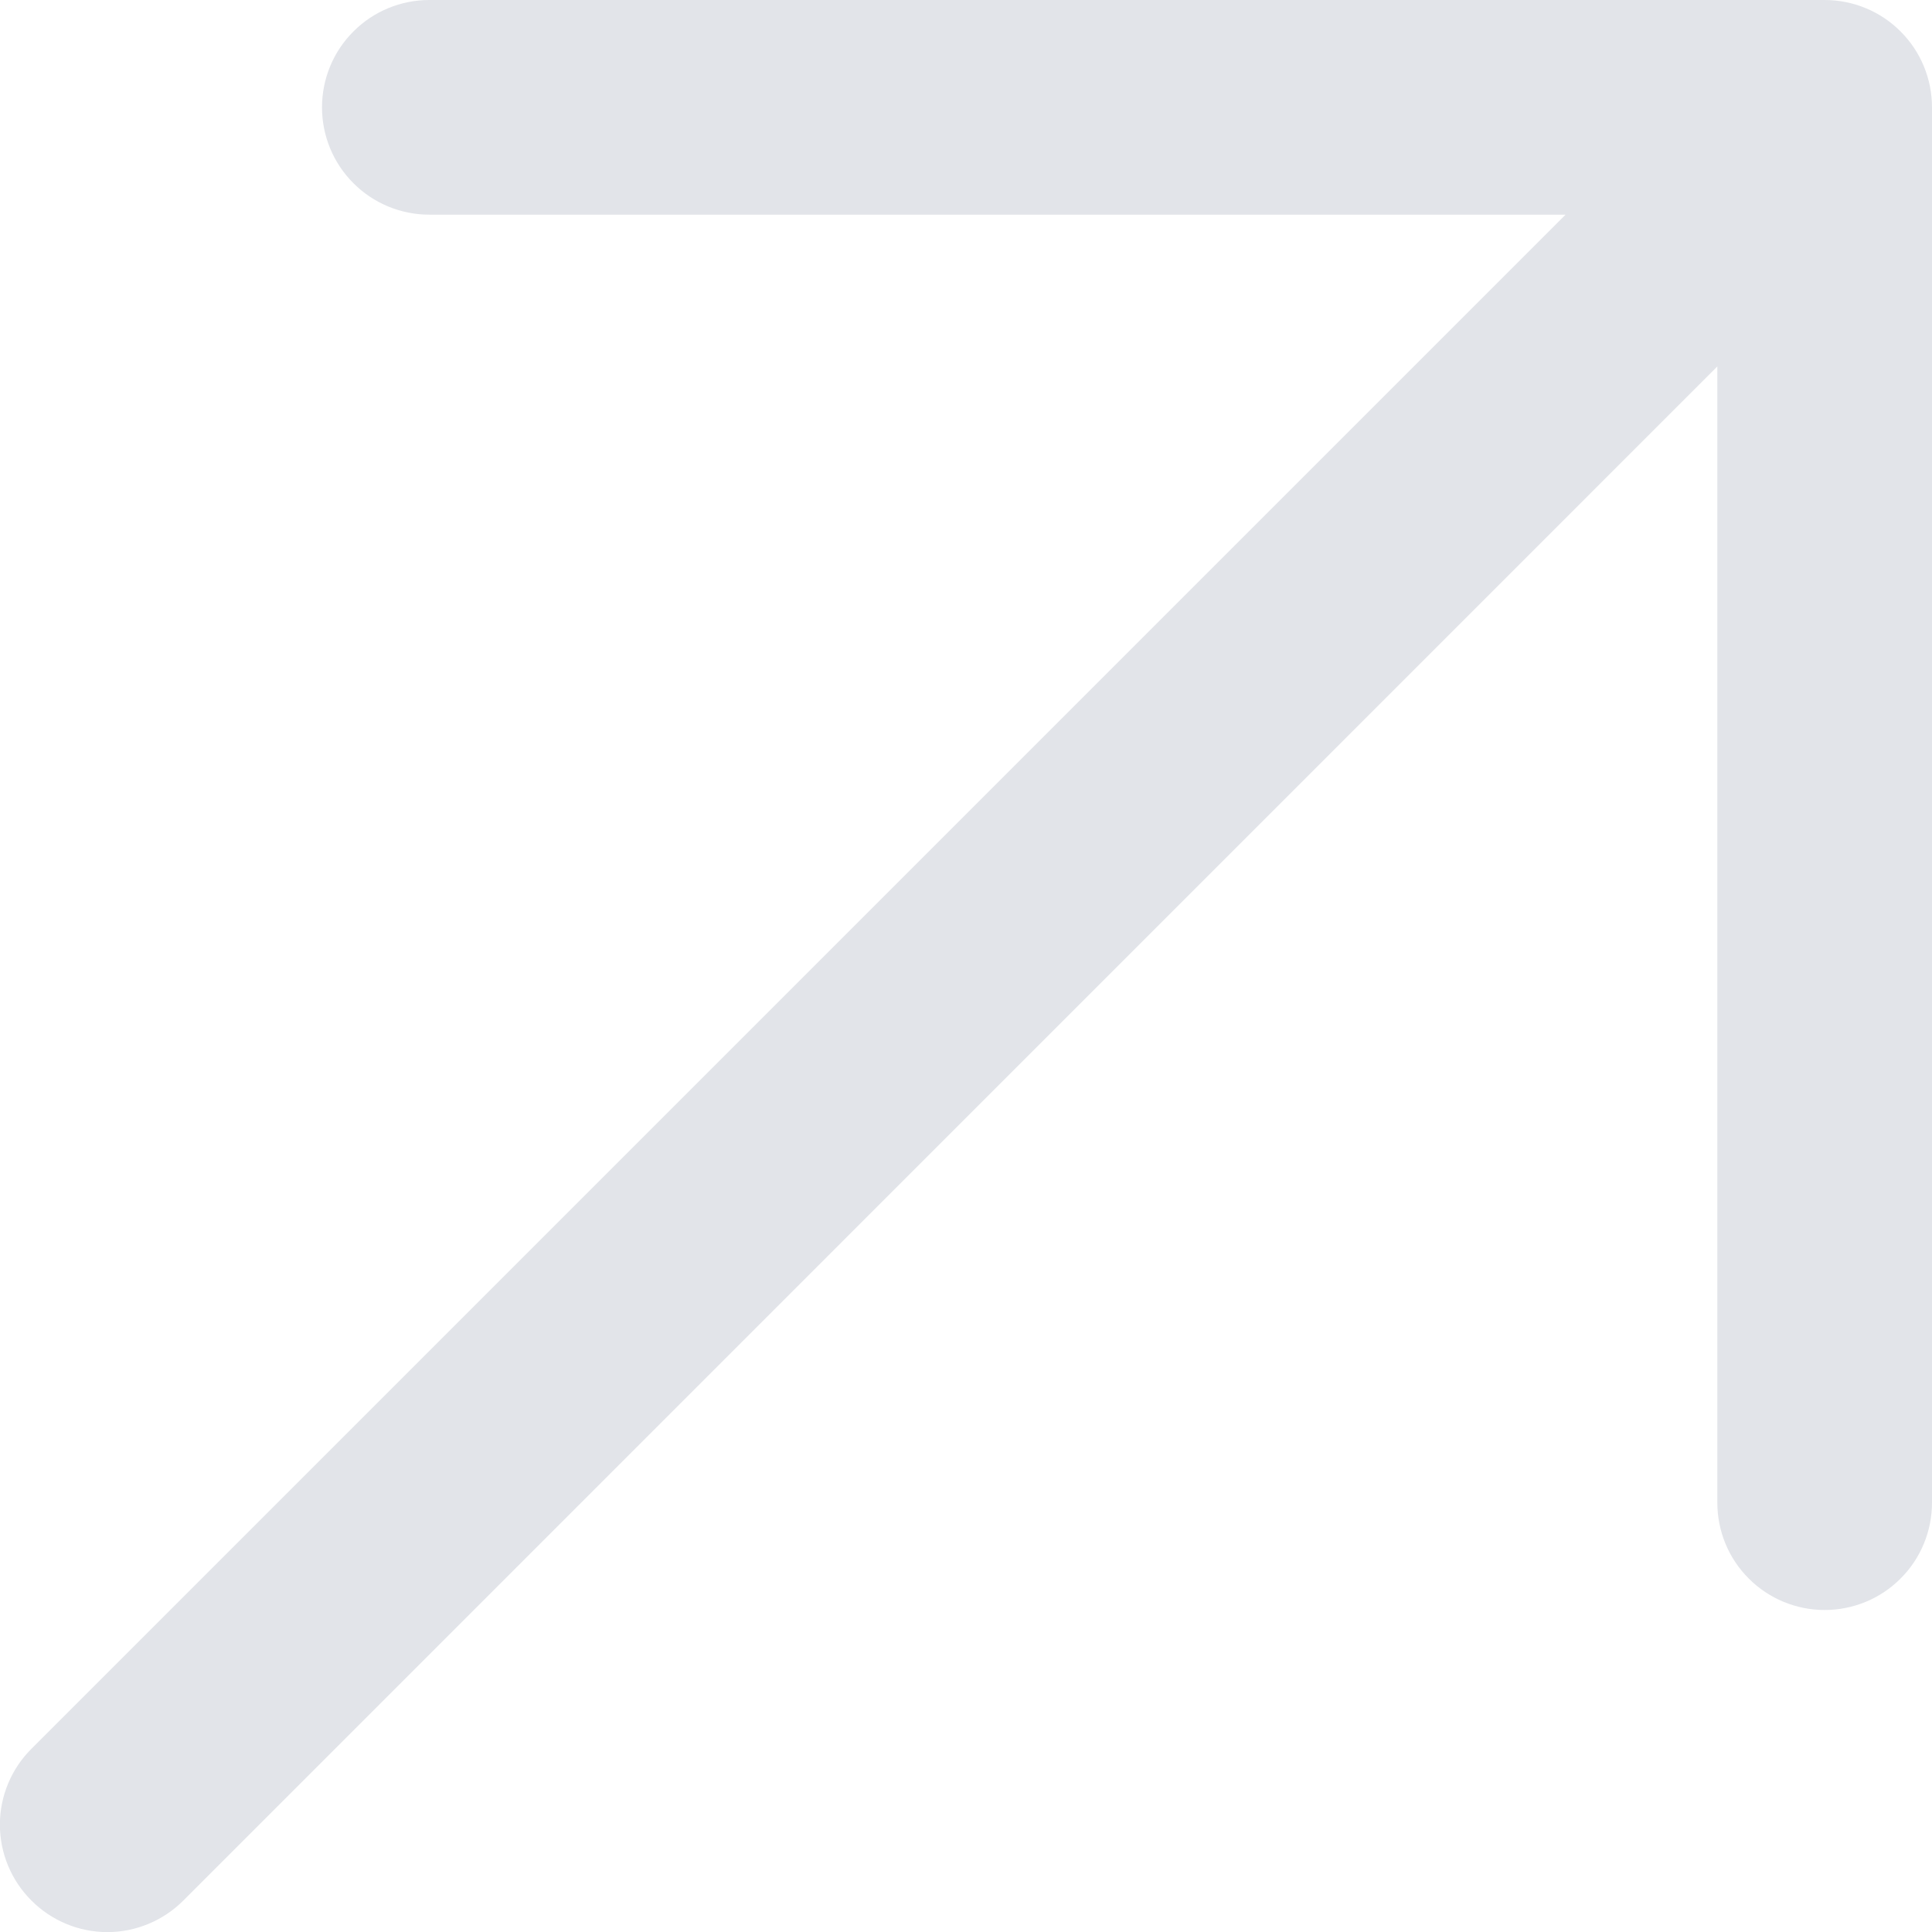
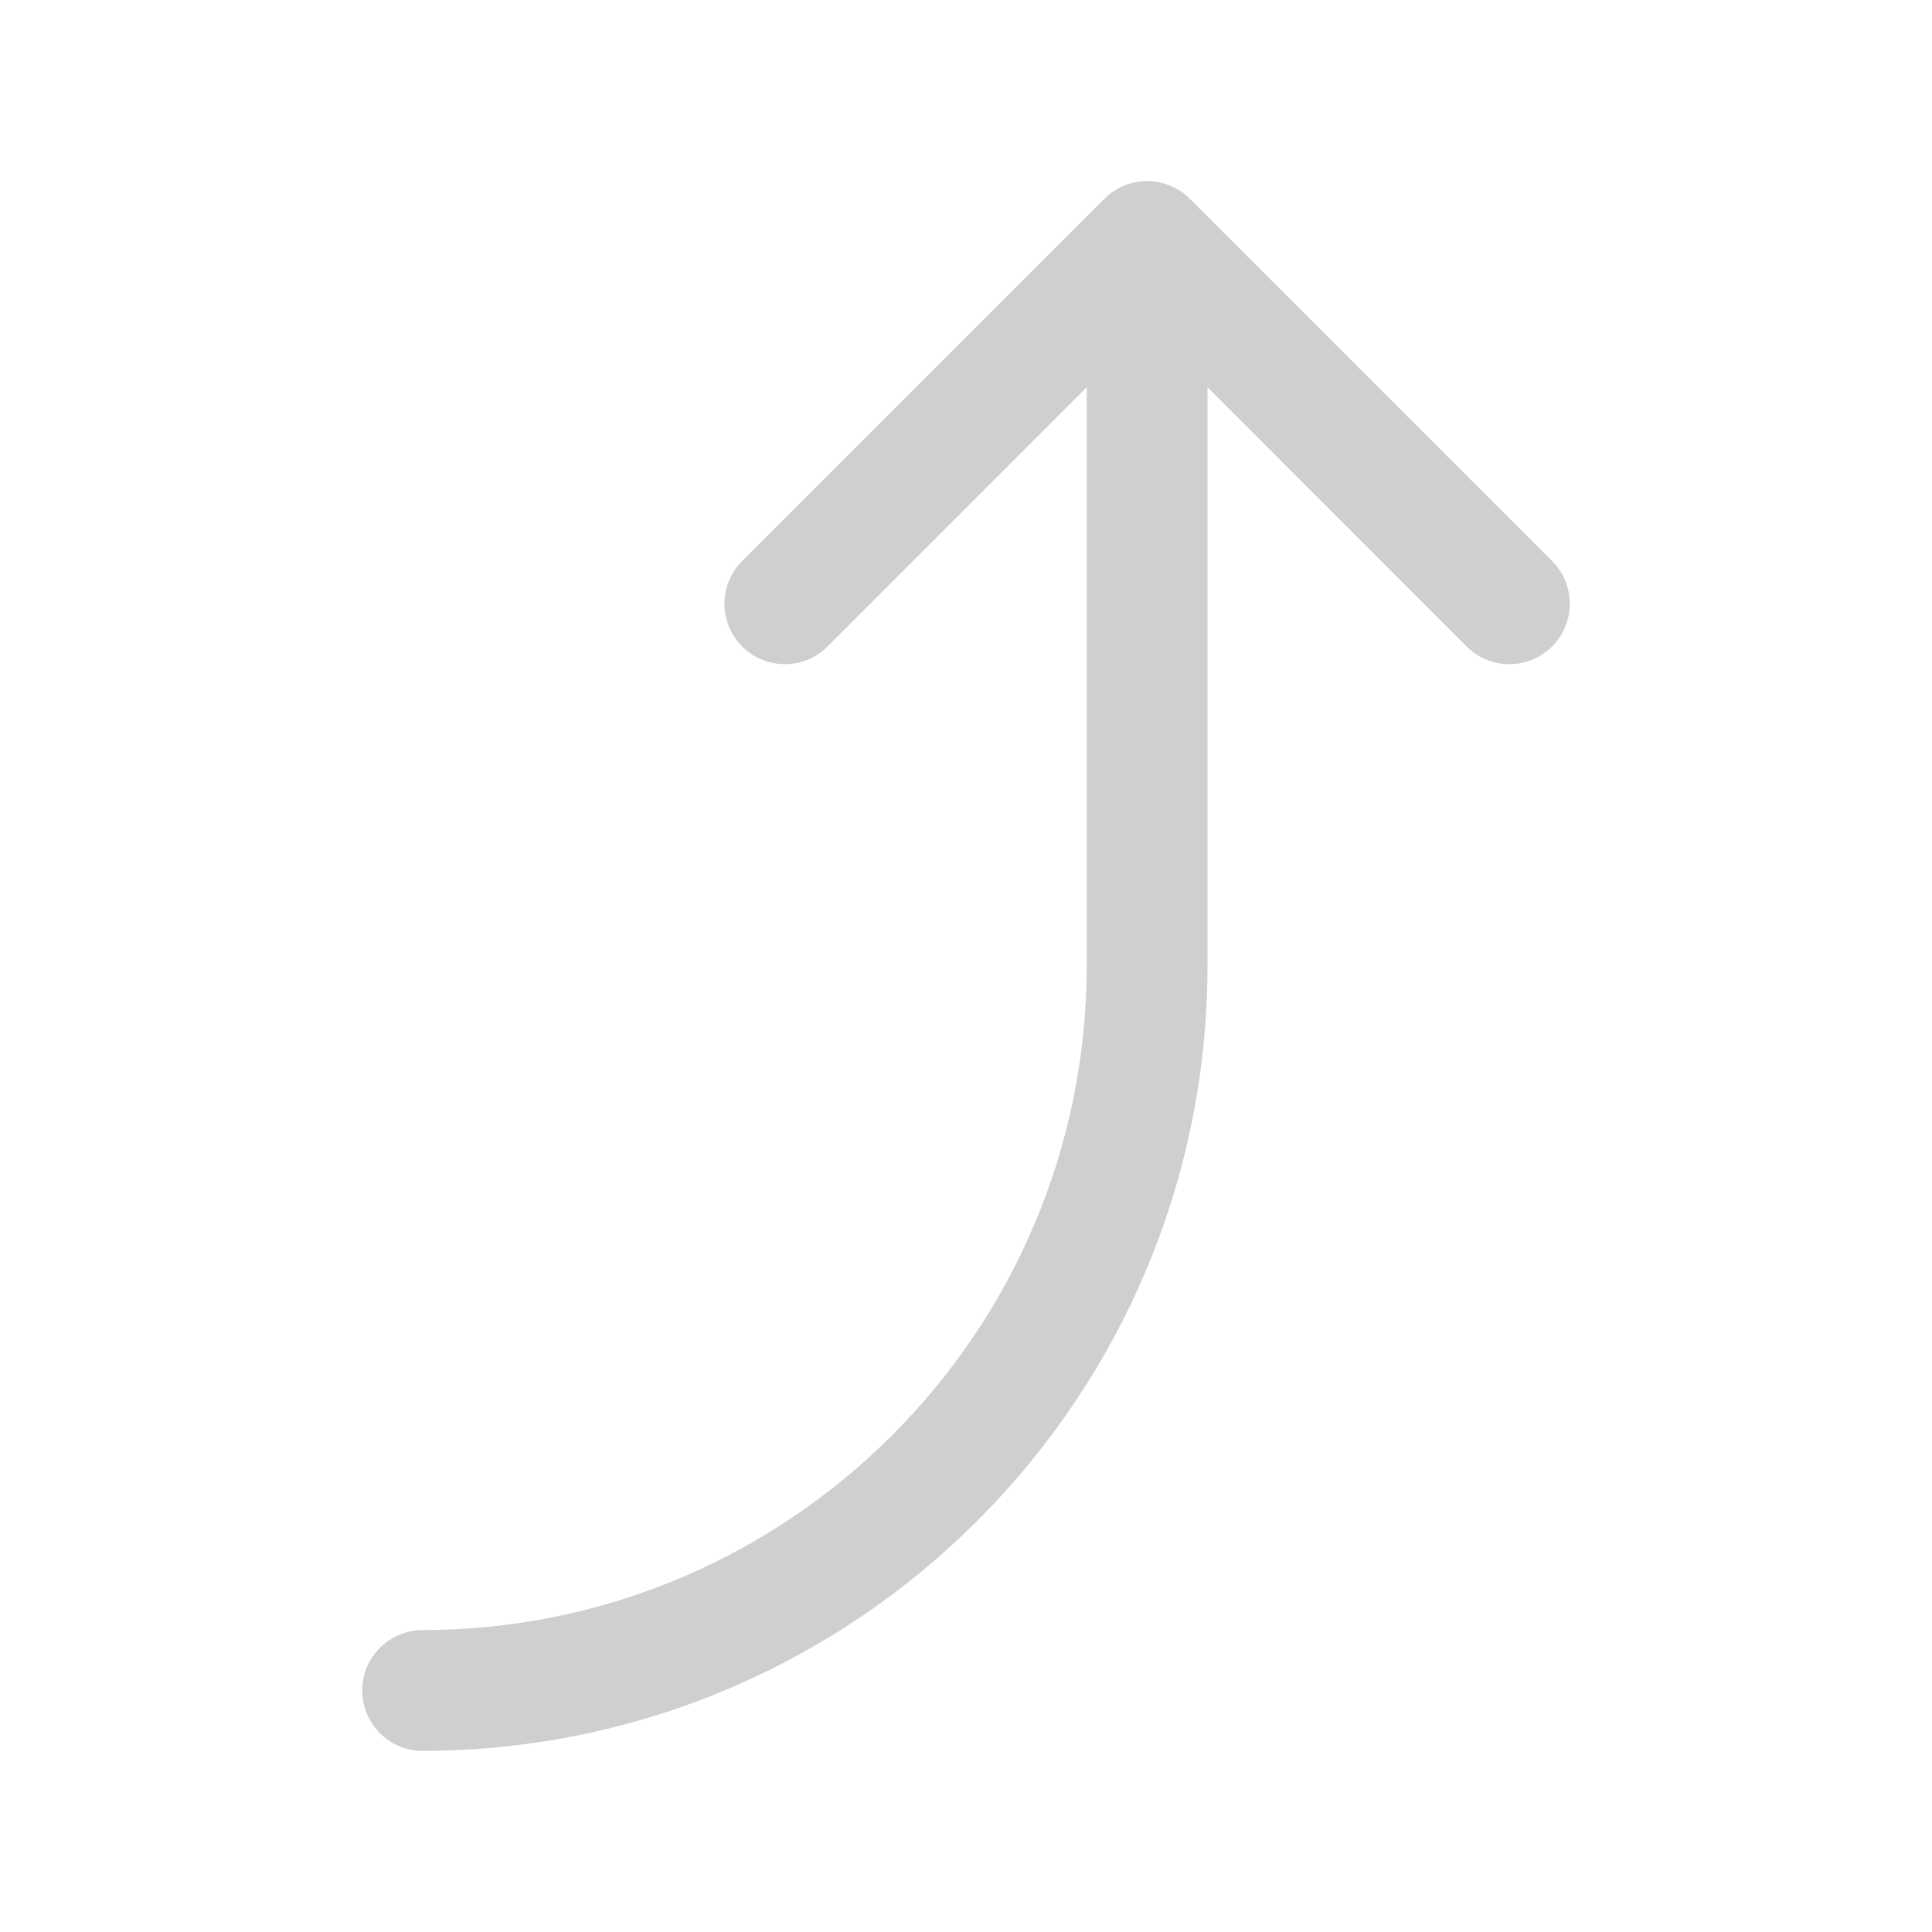
- <svg xmlns="http://www.w3.org/2000/svg" width="18" height="18" viewBox="0 0 18 18" fill="none">
-   <path d="M18 1V14C18 14.265 17.895 14.52 17.707 14.707C17.52 14.895 17.265 15 17 15C16.735 15 16.48 14.895 16.293 14.707C16.105 14.52 16 14.265 16 14V3.414L1.708 17.707C1.52 17.895 1.265 18.001 1 18.001C0.735 18.001 0.48 17.895 0.293 17.707C0.105 17.52 -0.001 17.265 -0.001 17C-0.001 16.735 0.105 16.48 0.293 16.293L14.586 2H4C3.735 2 3.48 1.895 3.293 1.707C3.105 1.52 3 1.265 3 1C3 0.735 3.105 0.48 3.293 0.293C3.48 0.105 3.735 0 4 0H17C17.265 0 17.52 0.105 17.707 0.293C17.895 0.48 18 0.735 18 1Z" fill="#E2E4E9" />
+ <svg xmlns="http://www.w3.org/2000/svg" width="32" height="32" fill="#cfcfcf" viewBox="0 0 256 256">
+   <path d="M205.66,85.66a8,8,0,0,1-11.32,0L160,51.31V128A104.11,104.11,0,0,1,56,232a8,8,0,0,1,0-16,88.1,88.1,0,0,0,88-88V51.31L109.66,85.66A8,8,0,0,1,98.34,74.34l48-48a8,8,0,0,1,11.32,0l48,48A8,8,0,0,1,205.66,85.66Z" />
</svg>
